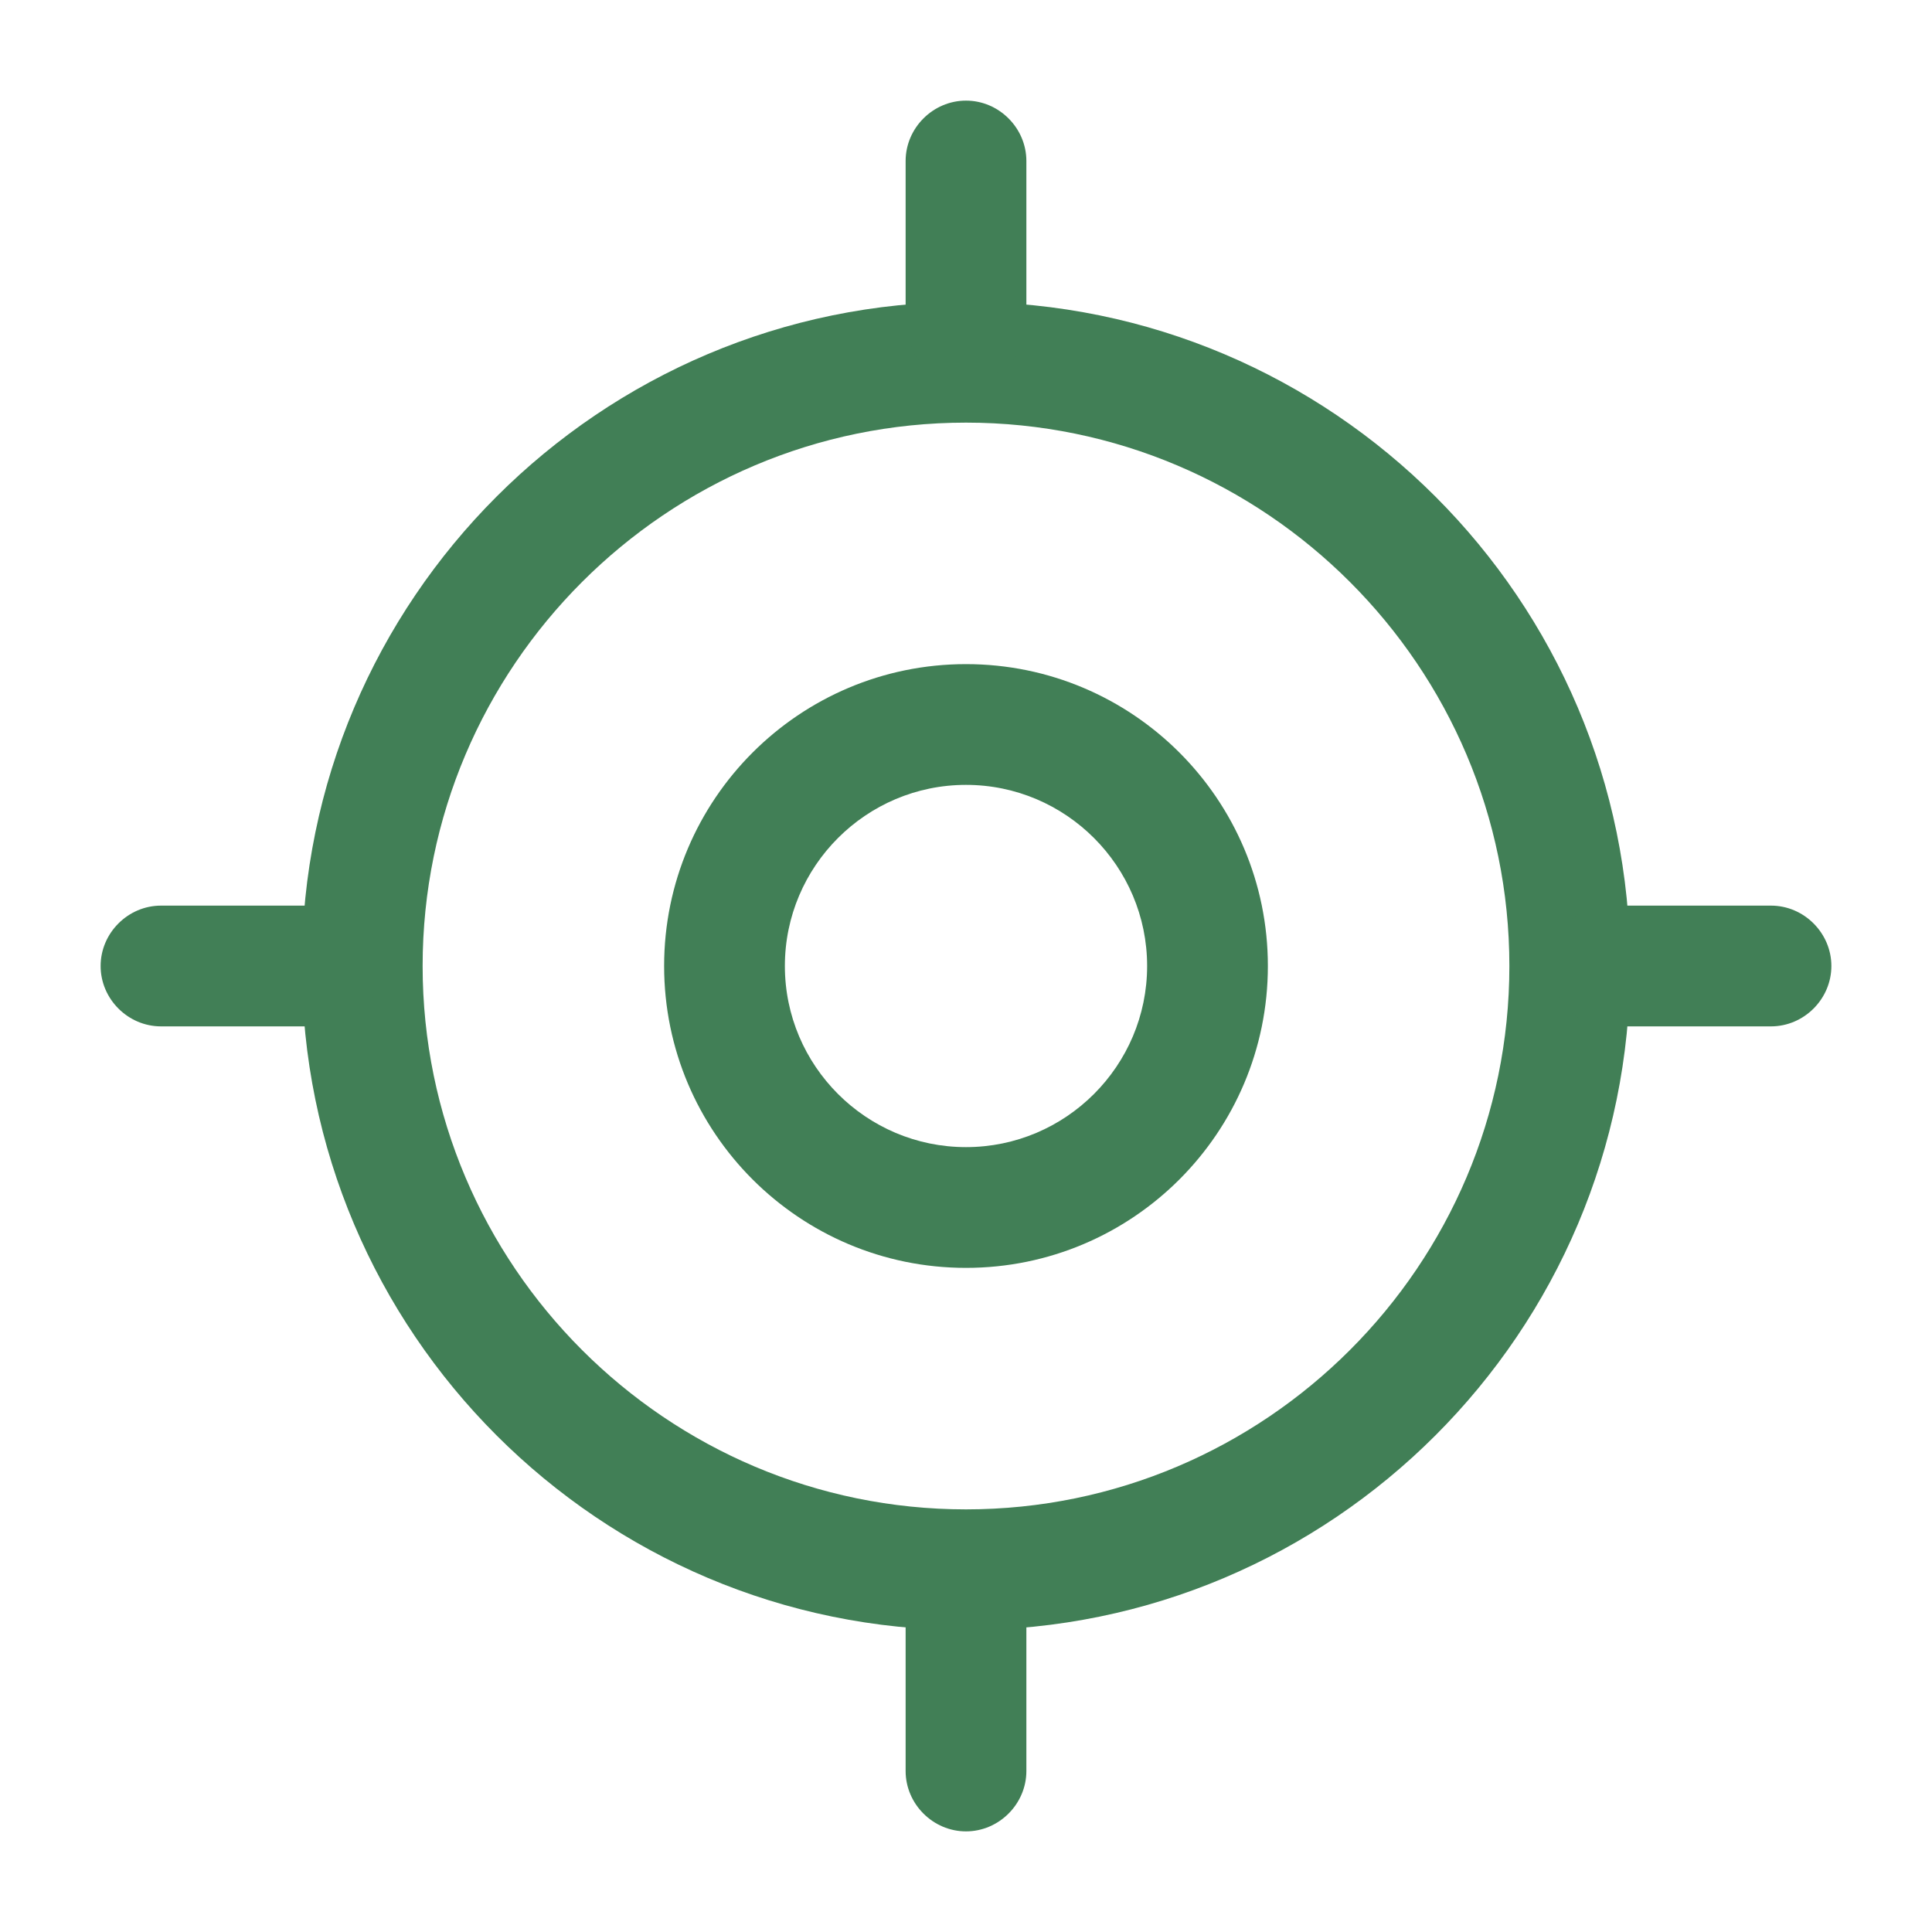
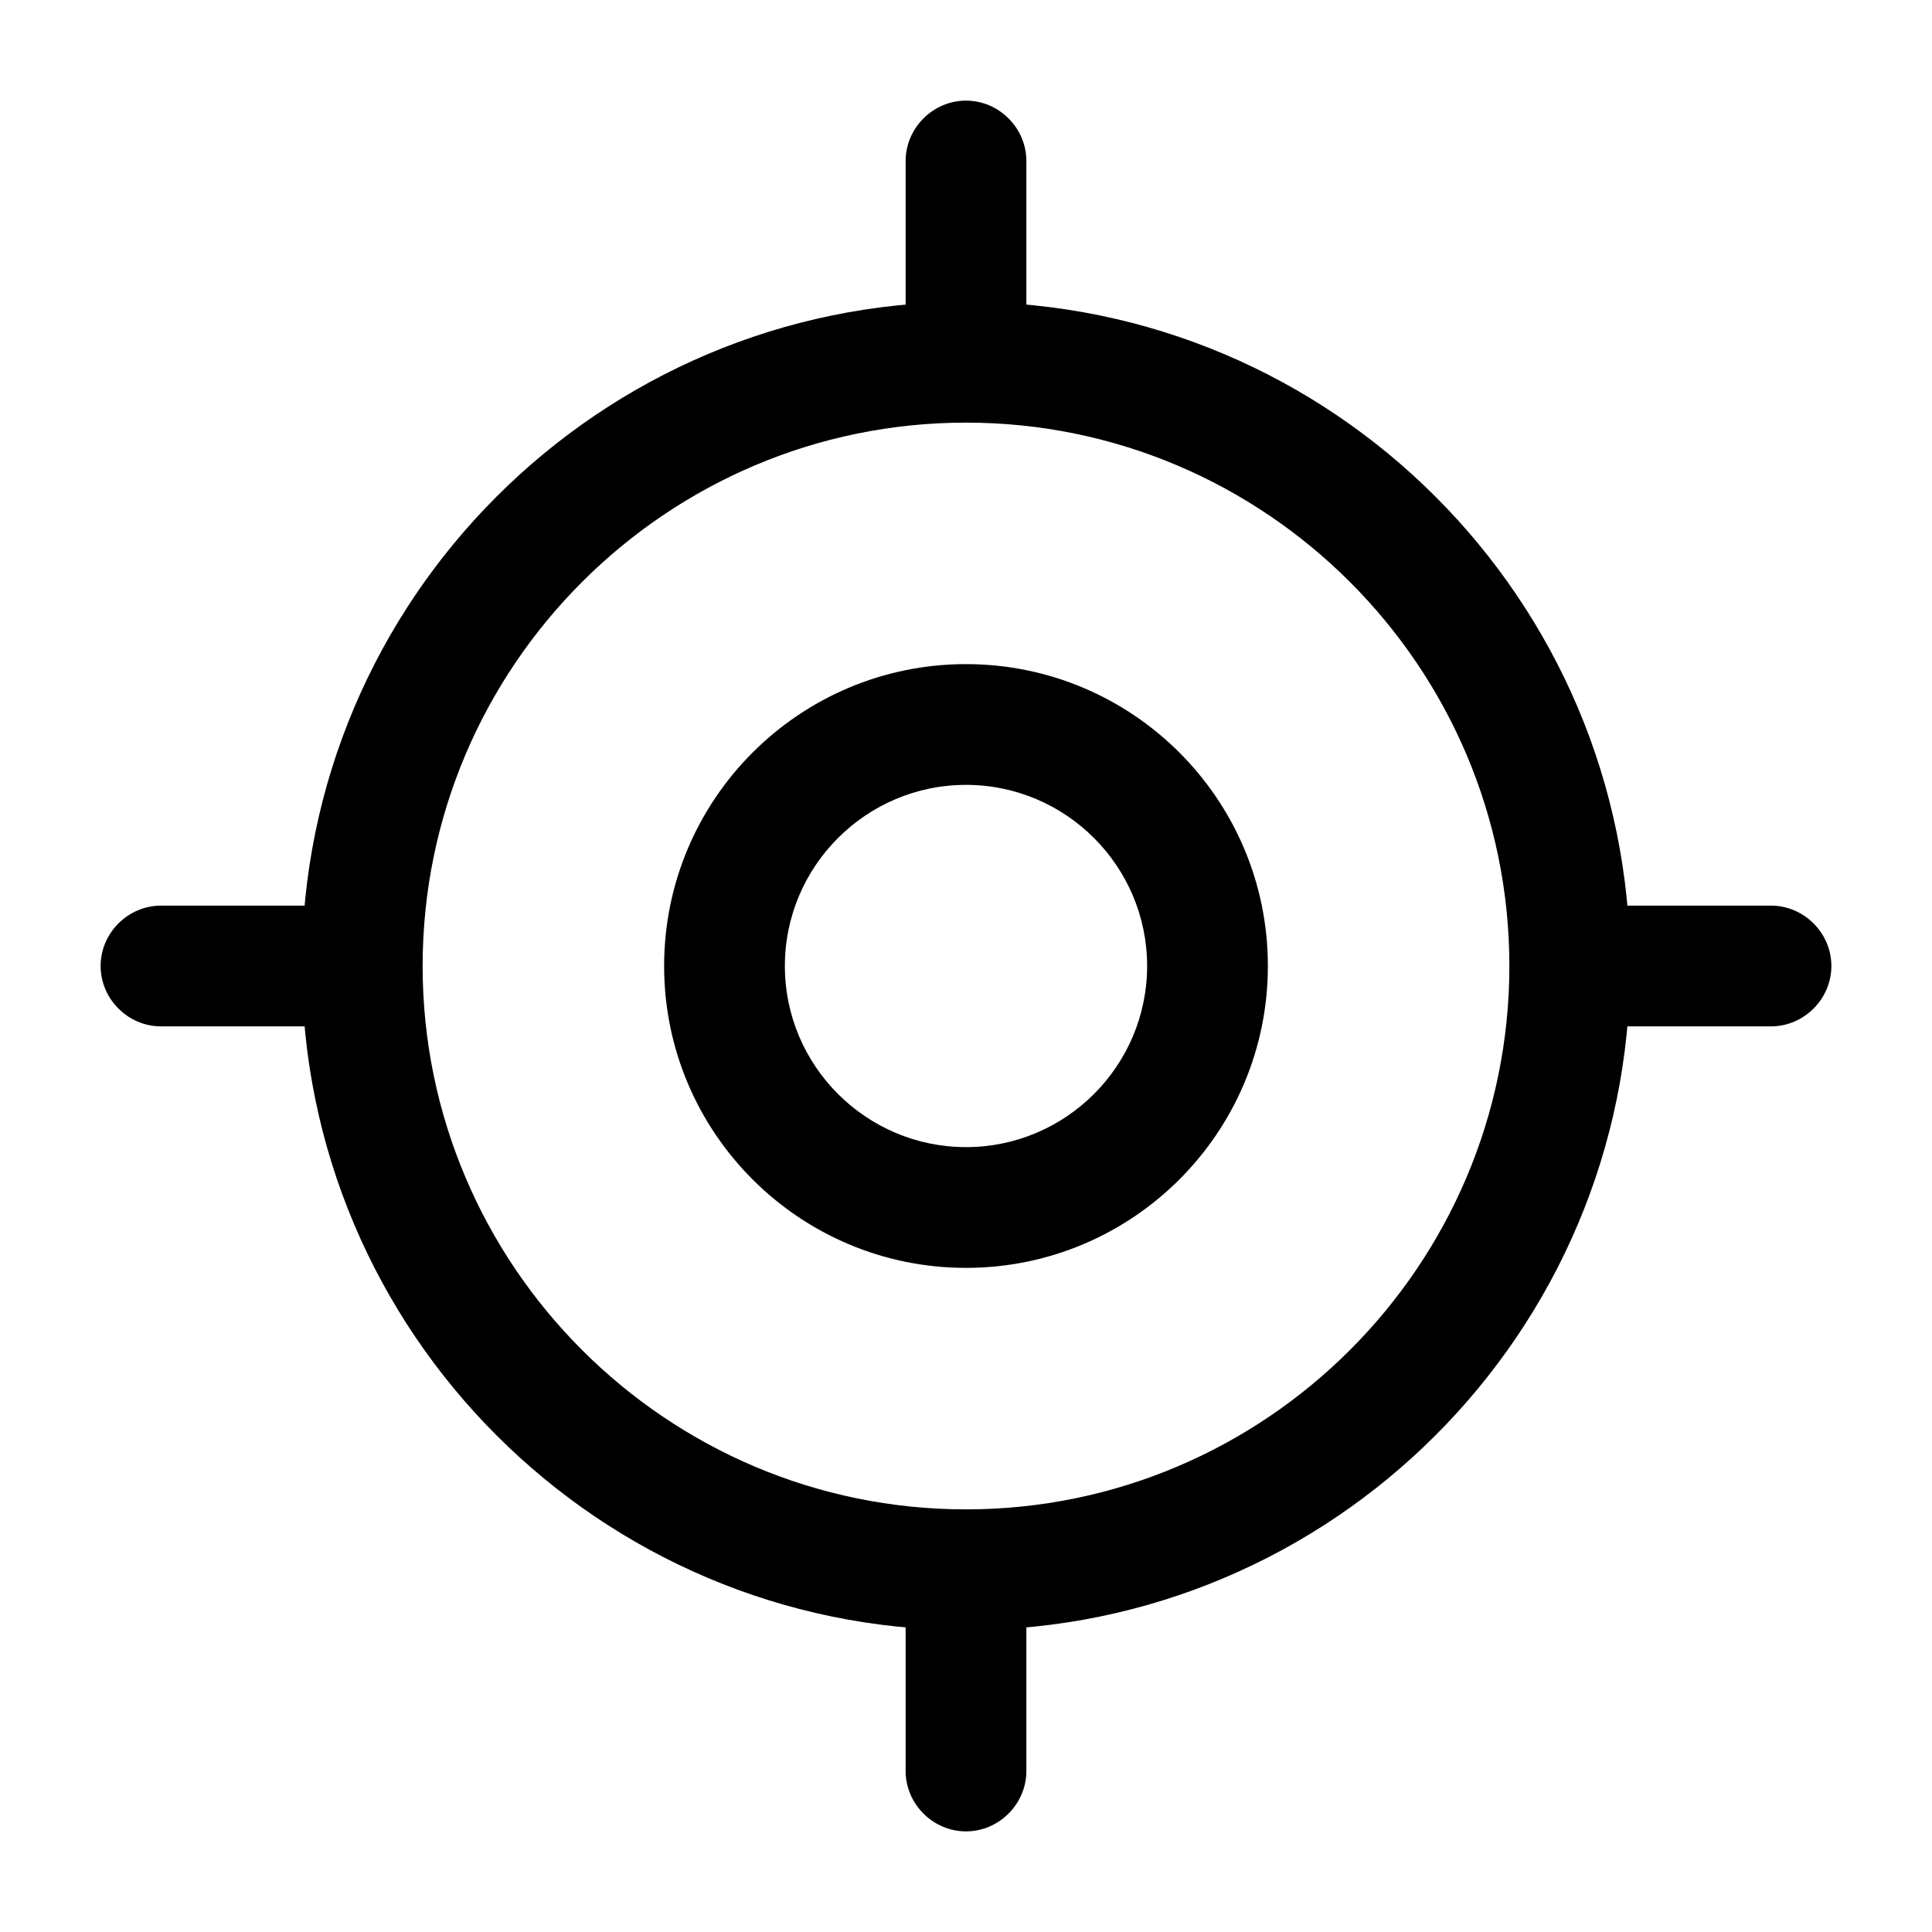
- <svg xmlns="http://www.w3.org/2000/svg" width="24" height="24" viewBox="0 0 24 24" fill="none">
-   <path d="M12 20.25C7.45 20.25 3.75 16.55 3.75 12C3.75 7.45 7.45 3.75 12 3.75C16.55 3.75 20.25 7.45 20.25 12C20.25 16.55 16.55 20.25 12 20.25ZM12 5.25C8.28 5.25 5.25 8.28 5.25 12C5.25 15.72 8.28 18.75 12 18.75C15.72 18.75 18.75 15.72 18.75 12C18.75 8.28 15.72 5.25 12 5.25Z" fill="#417F56" />
-   <path d="M12 15.75C9.93 15.75 8.25 14.07 8.25 12C8.25 9.93 9.93 8.25 12 8.25C14.07 8.25 15.75 9.93 15.75 12C15.75 14.07 14.07 15.75 12 15.75ZM12 9.75C10.76 9.75 9.75 10.76 9.75 12C9.75 13.24 10.76 14.25 12 14.25C13.24 14.25 14.25 13.24 14.25 12C14.25 10.76 13.24 9.75 12 9.75Z" fill="#417F56" />
-   <path d="M12 4.75C11.59 4.75 11.25 4.41 11.25 4V2C11.25 1.59 11.59 1.25 12 1.25C12.41 1.25 12.75 1.59 12.75 2V4C12.75 4.41 12.41 4.75 12 4.75Z" fill="#417F56" />
-   <path d="M4 12.75H2C1.59 12.75 1.25 12.41 1.25 12C1.25 11.59 1.59 11.25 2 11.25H4C4.41 11.25 4.75 11.59 4.75 12C4.75 12.41 4.41 12.75 4 12.75Z" fill="#417F56" />
-   <path d="M12 22.75C11.59 22.75 11.25 22.41 11.25 22V20C11.25 19.59 11.59 19.25 12 19.25C12.41 19.25 12.75 19.59 12.75 20V22C12.75 22.41 12.41 22.75 12 22.75Z" fill="#417F56" />
-   <path d="M22 12.75H20C19.59 12.75 19.25 12.41 19.25 12C19.25 11.59 19.59 11.25 20 11.25H22C22.41 11.25 22.75 11.59 22.75 12C22.75 12.41 22.41 12.75 22 12.75Z" fill="#417F56" />
+ <svg xmlns="http://www.w3.org/2000/svg" width="24" height="24" viewBox="0 0 24 24" fill="currentColor">
+   <path d="M12 20.25C7.45 20.25 3.75 16.55 3.75 12C3.75 7.45 7.45 3.75 12 3.75C16.55 3.75 20.25 7.45 20.25 12C20.25 16.55 16.55 20.25 12 20.25ZM12 5.25C8.28 5.25 5.25 8.28 5.25 12C5.25 15.72 8.28 18.75 12 18.75C15.72 18.75 18.75 15.72 18.75 12C18.75 8.28 15.72 5.25 12 5.25Z" />
+   <path d="M12 15.75C9.93 15.75 8.25 14.07 8.25 12C8.25 9.93 9.93 8.25 12 8.25C14.07 8.25 15.75 9.93 15.75 12C15.75 14.07 14.07 15.75 12 15.75ZM12 9.75C10.76 9.75 9.75 10.76 9.75 12C9.75 13.24 10.76 14.25 12 14.25C13.24 14.25 14.25 13.24 14.25 12C14.25 10.76 13.24 9.75 12 9.75Z" />
+   <path d="M12 4.75C11.59 4.75 11.25 4.41 11.25 4V2C11.25 1.59 11.59 1.25 12 1.25C12.41 1.25 12.75 1.59 12.75 2V4C12.75 4.41 12.41 4.75 12 4.75Z" />
+   <path d="M4 12.75H2C1.59 12.75 1.25 12.41 1.25 12C1.25 11.59 1.59 11.25 2 11.25H4C4.41 11.25 4.75 11.59 4.75 12C4.75 12.41 4.41 12.75 4 12.75Z" />
+   <path d="M12 22.75C11.59 22.75 11.25 22.41 11.25 22V20C11.25 19.59 11.59 19.25 12 19.25C12.41 19.25 12.75 19.59 12.75 20V22C12.75 22.41 12.41 22.75 12 22.75Z" />
+   <path d="M22 12.75H20C19.59 12.75 19.25 12.41 19.25 12C19.25 11.59 19.59 11.25 20 11.25H22C22.41 11.25 22.75 11.59 22.75 12C22.75 12.41 22.41 12.75 22 12.75Z" />
</svg>
